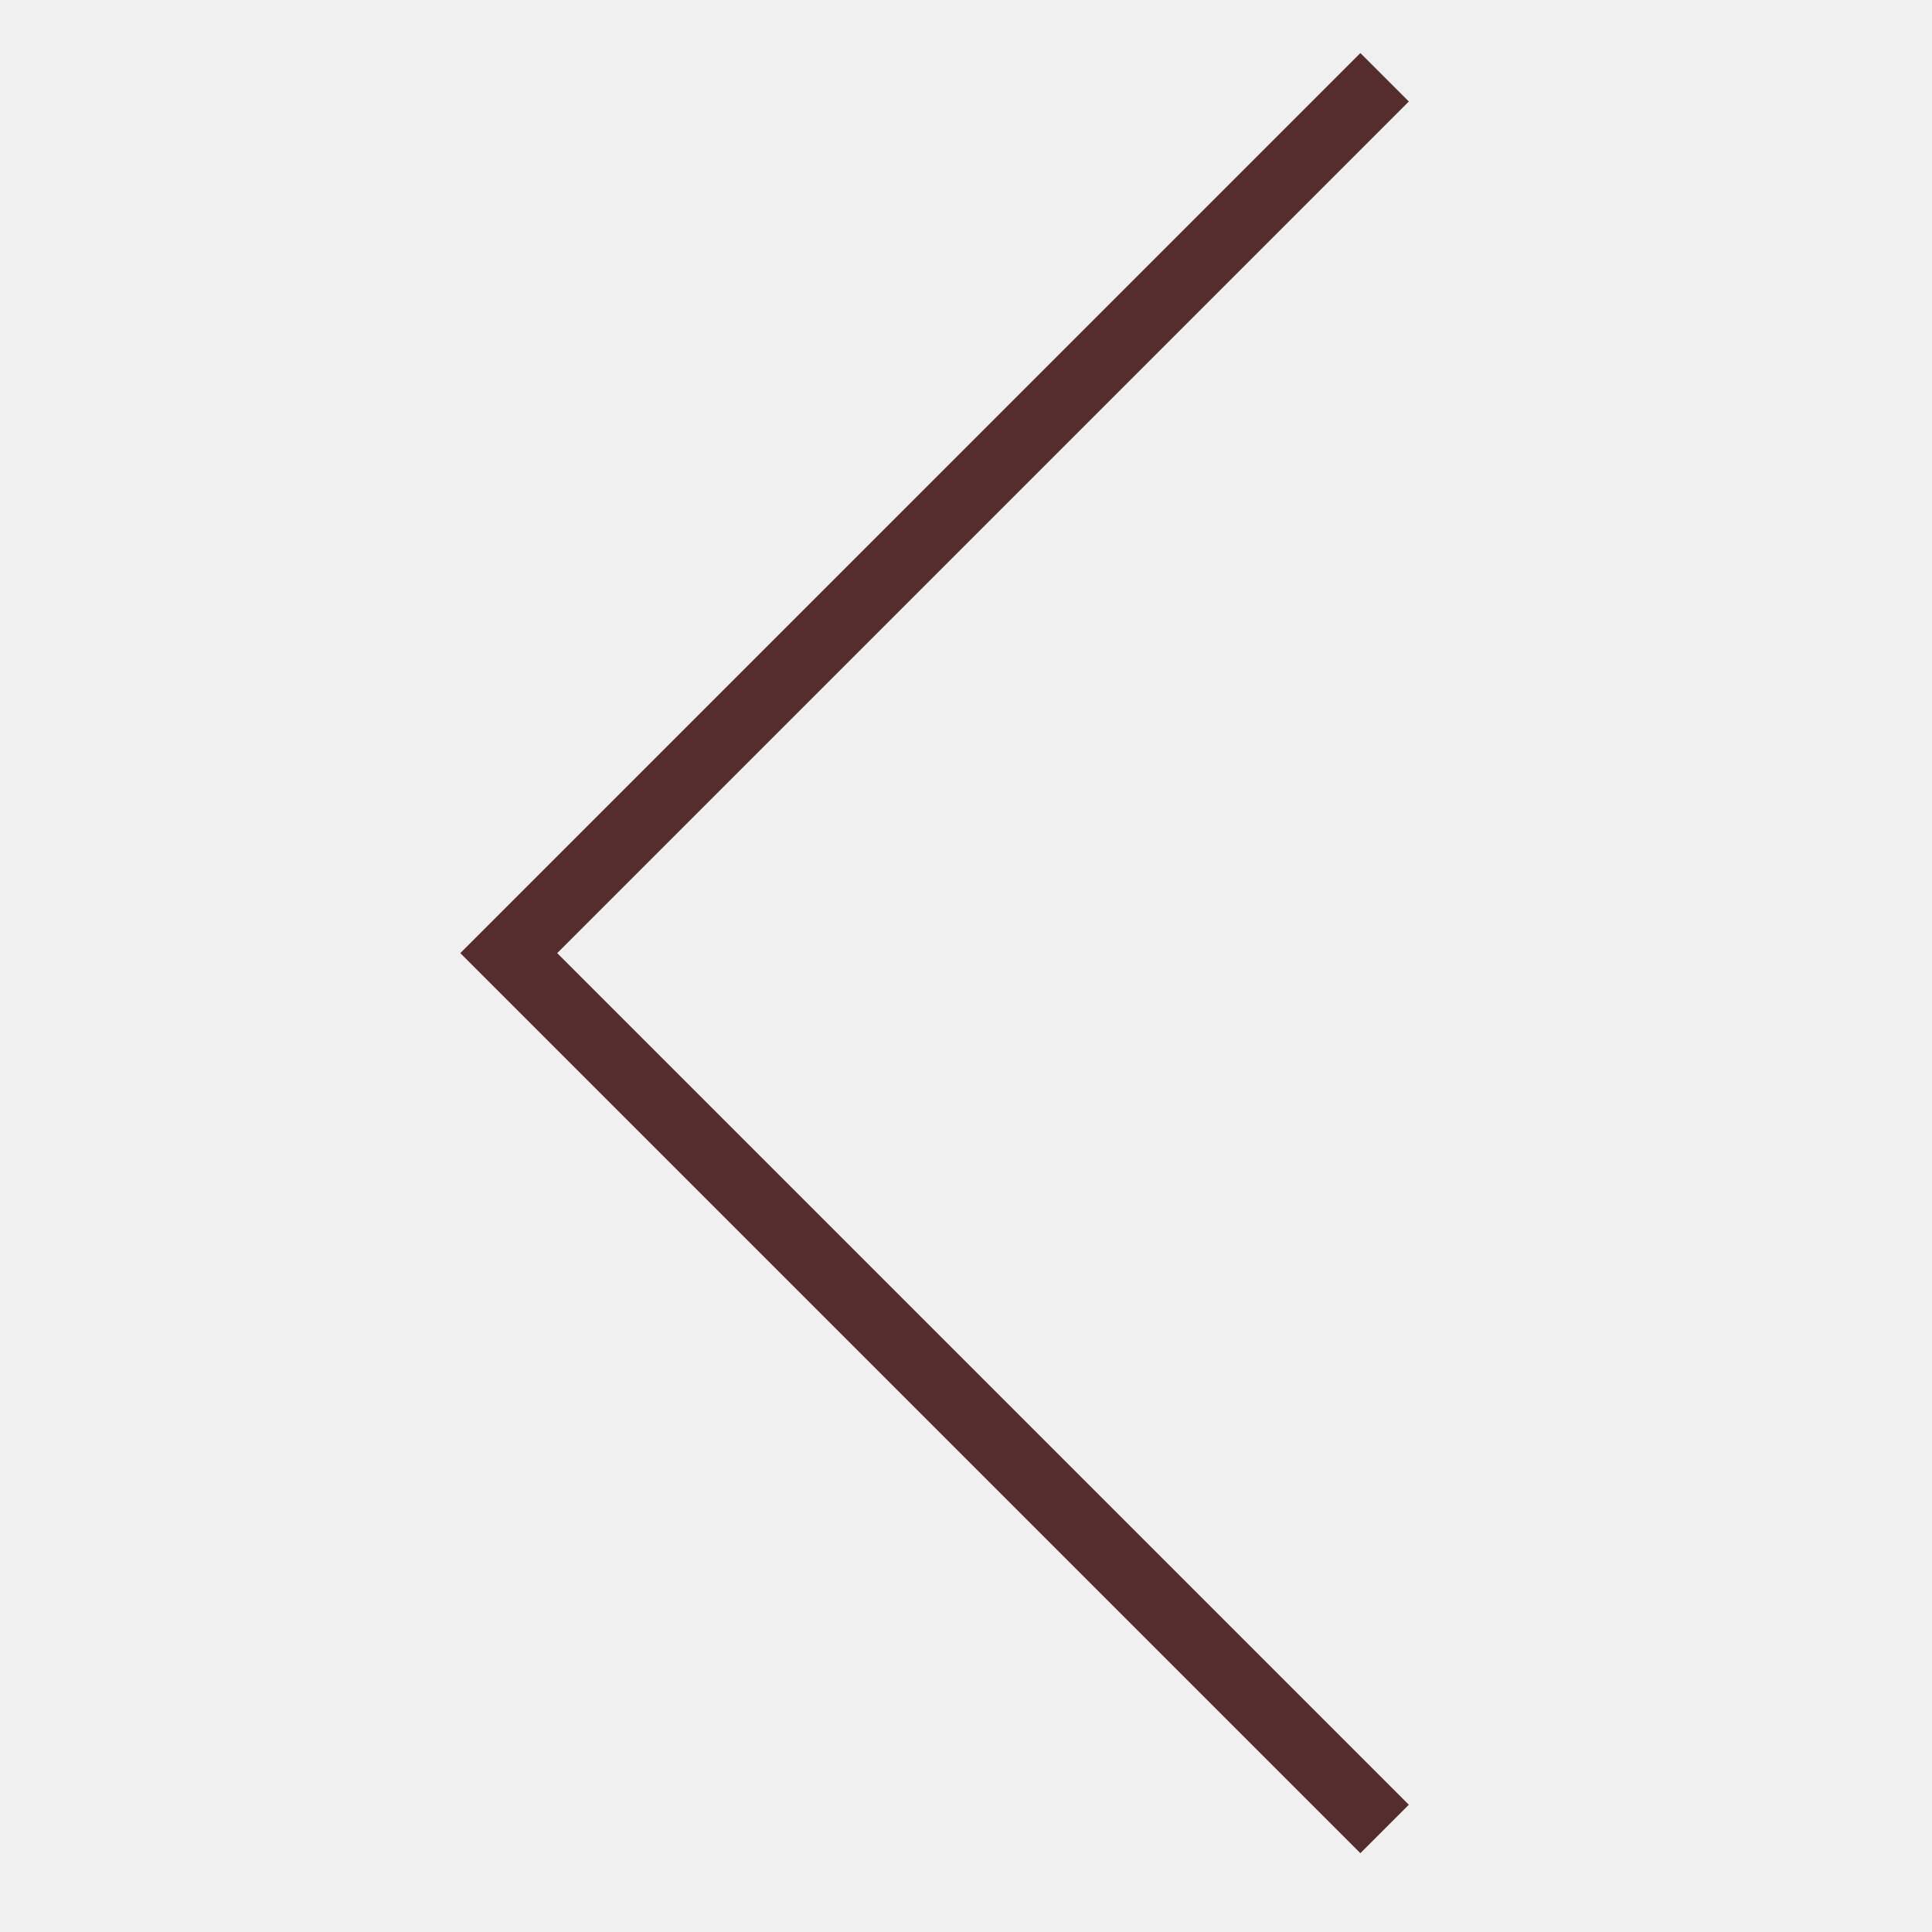
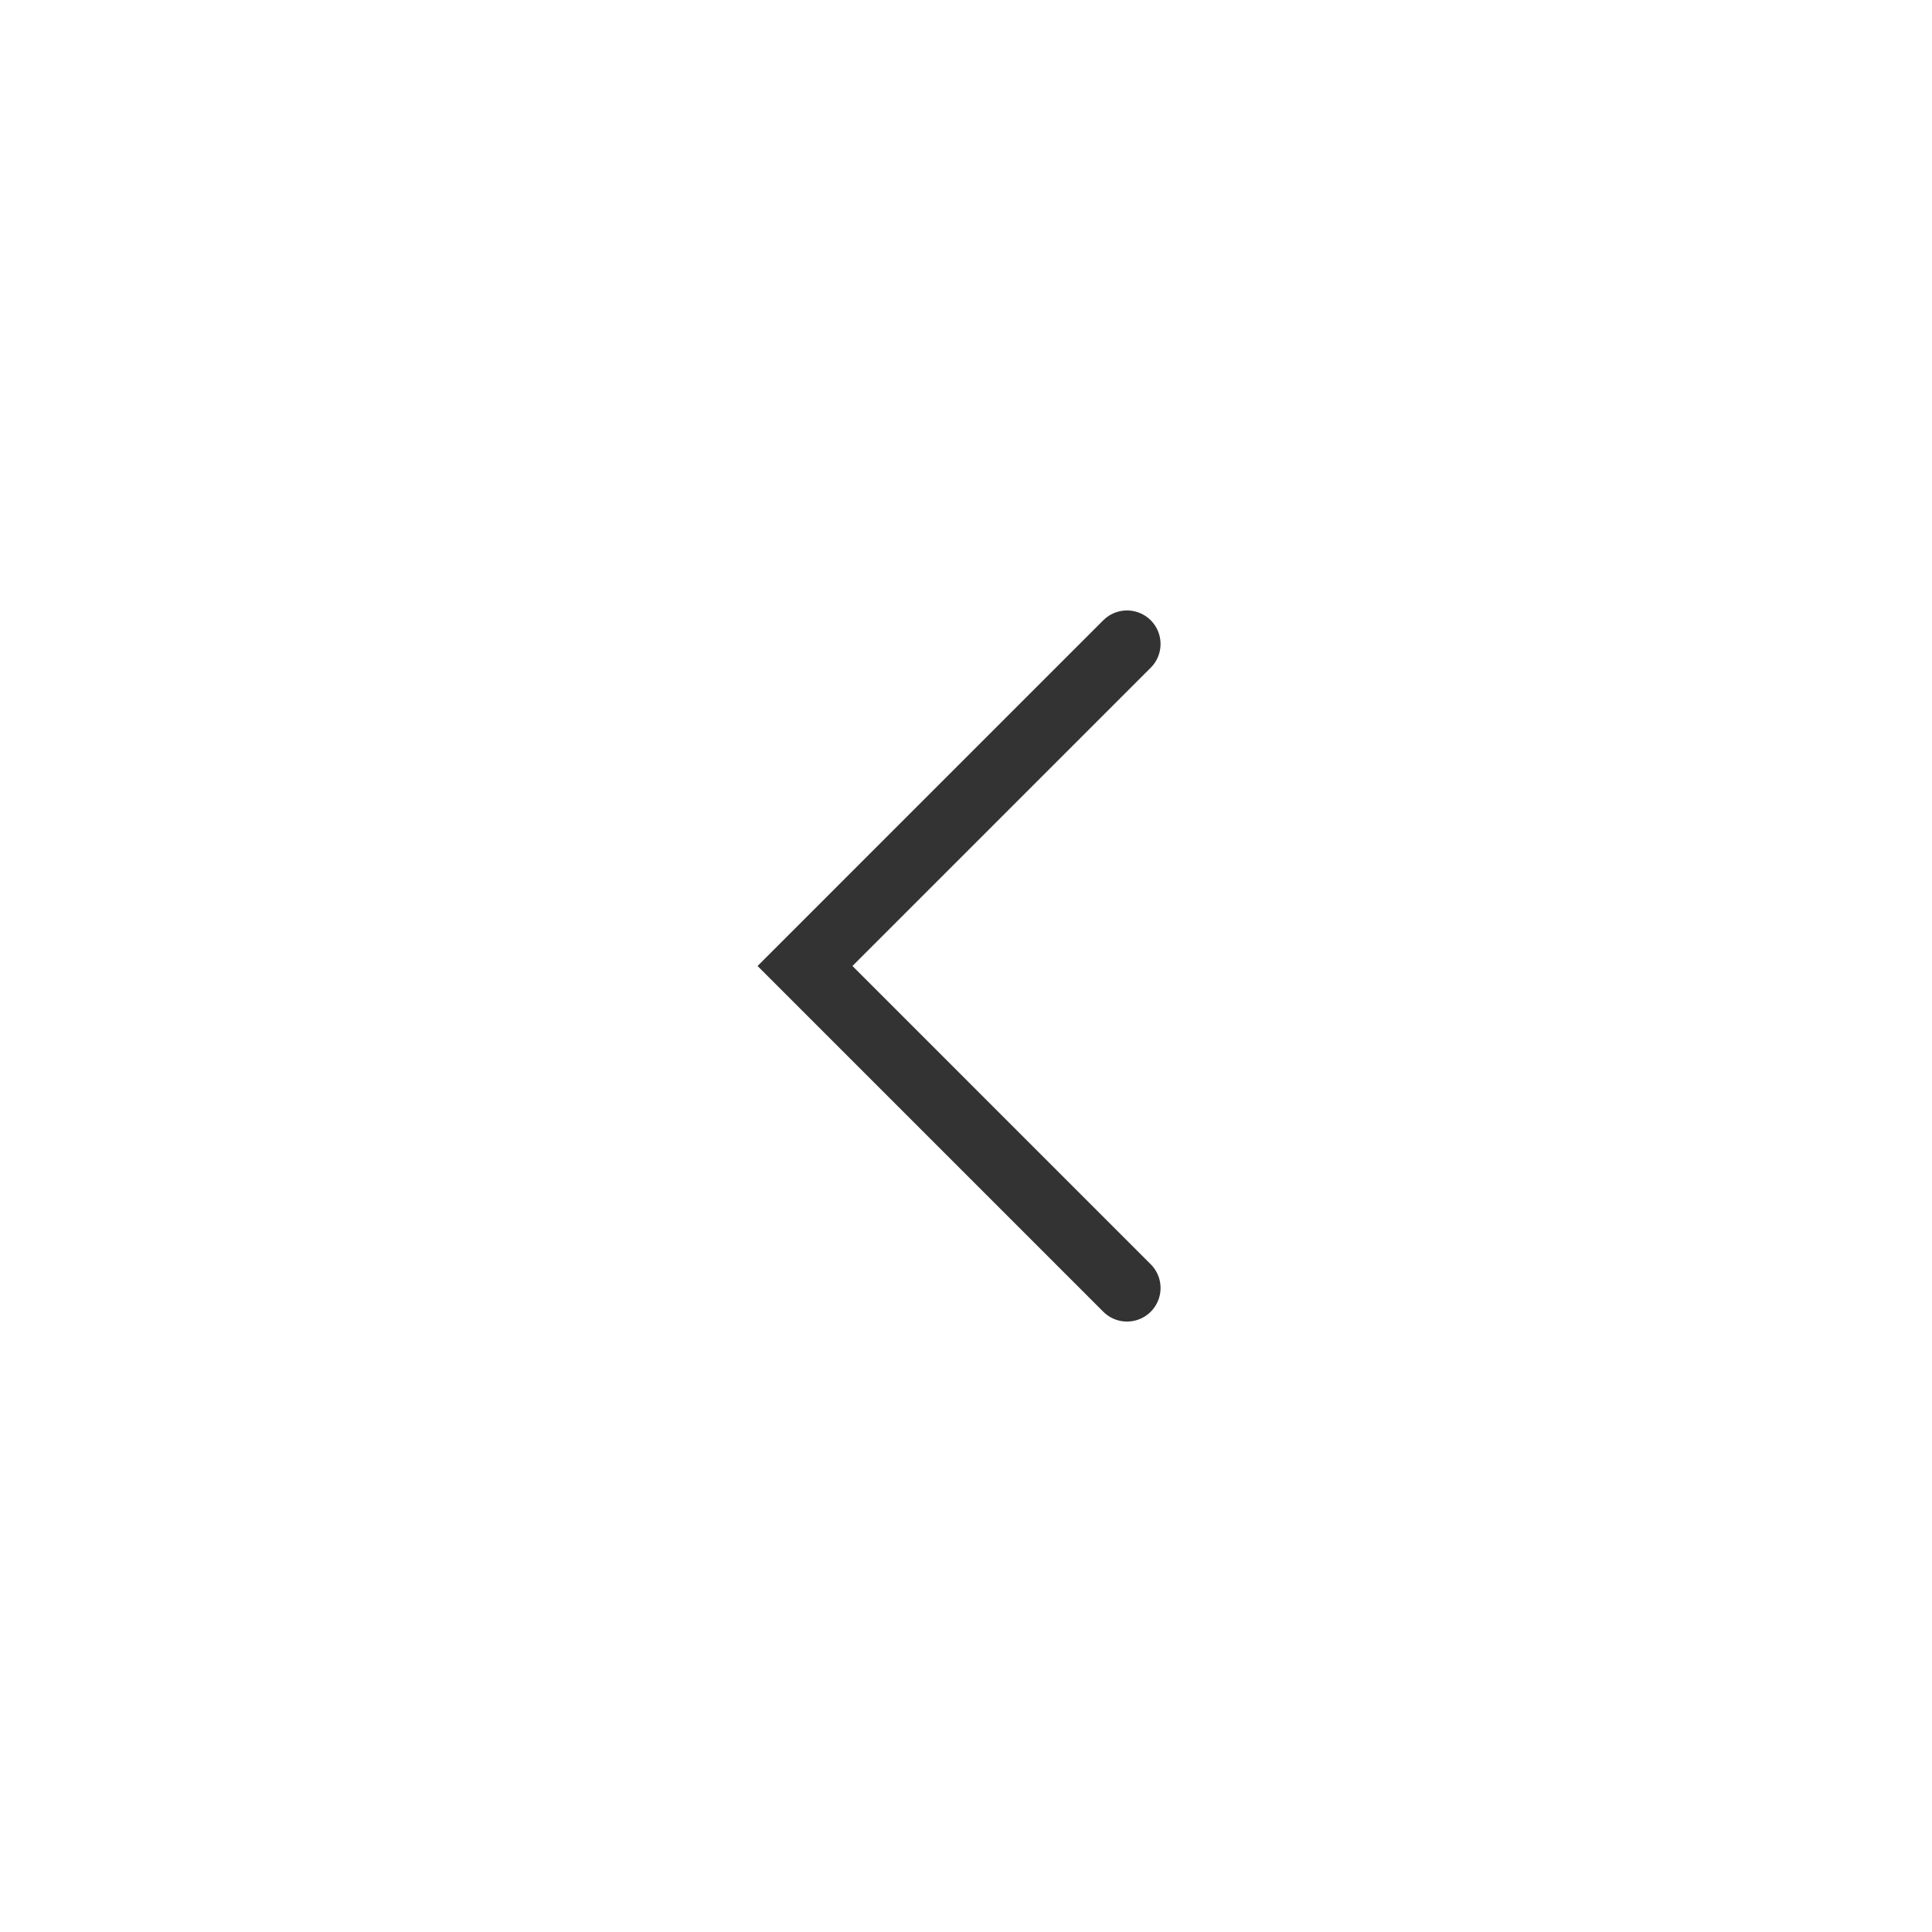
<svg xmlns="http://www.w3.org/2000/svg" id="Layer_1" width="30" height="30" viewBox="0 0 30 30">
-   <style>.st0{fill:none;stroke:#552d2d;stroke-width:1.064;stroke-miterlimit:10}</style>
-   <path class="st0" d="M21.5 1.2L7.9 14.8l13.6 13.6" />
+   <style>.st0{fill:#fff}.st1{fill:none;stroke:#333;stroke-width:1.042;stroke-linecap:round;stroke-miterlimit:10}</style>
+   <path class="st0" d="M0 0h30v30H0V0z" />
+   <path class="st1" d="M17.5 10l-5 5 5 5" />
</svg>
